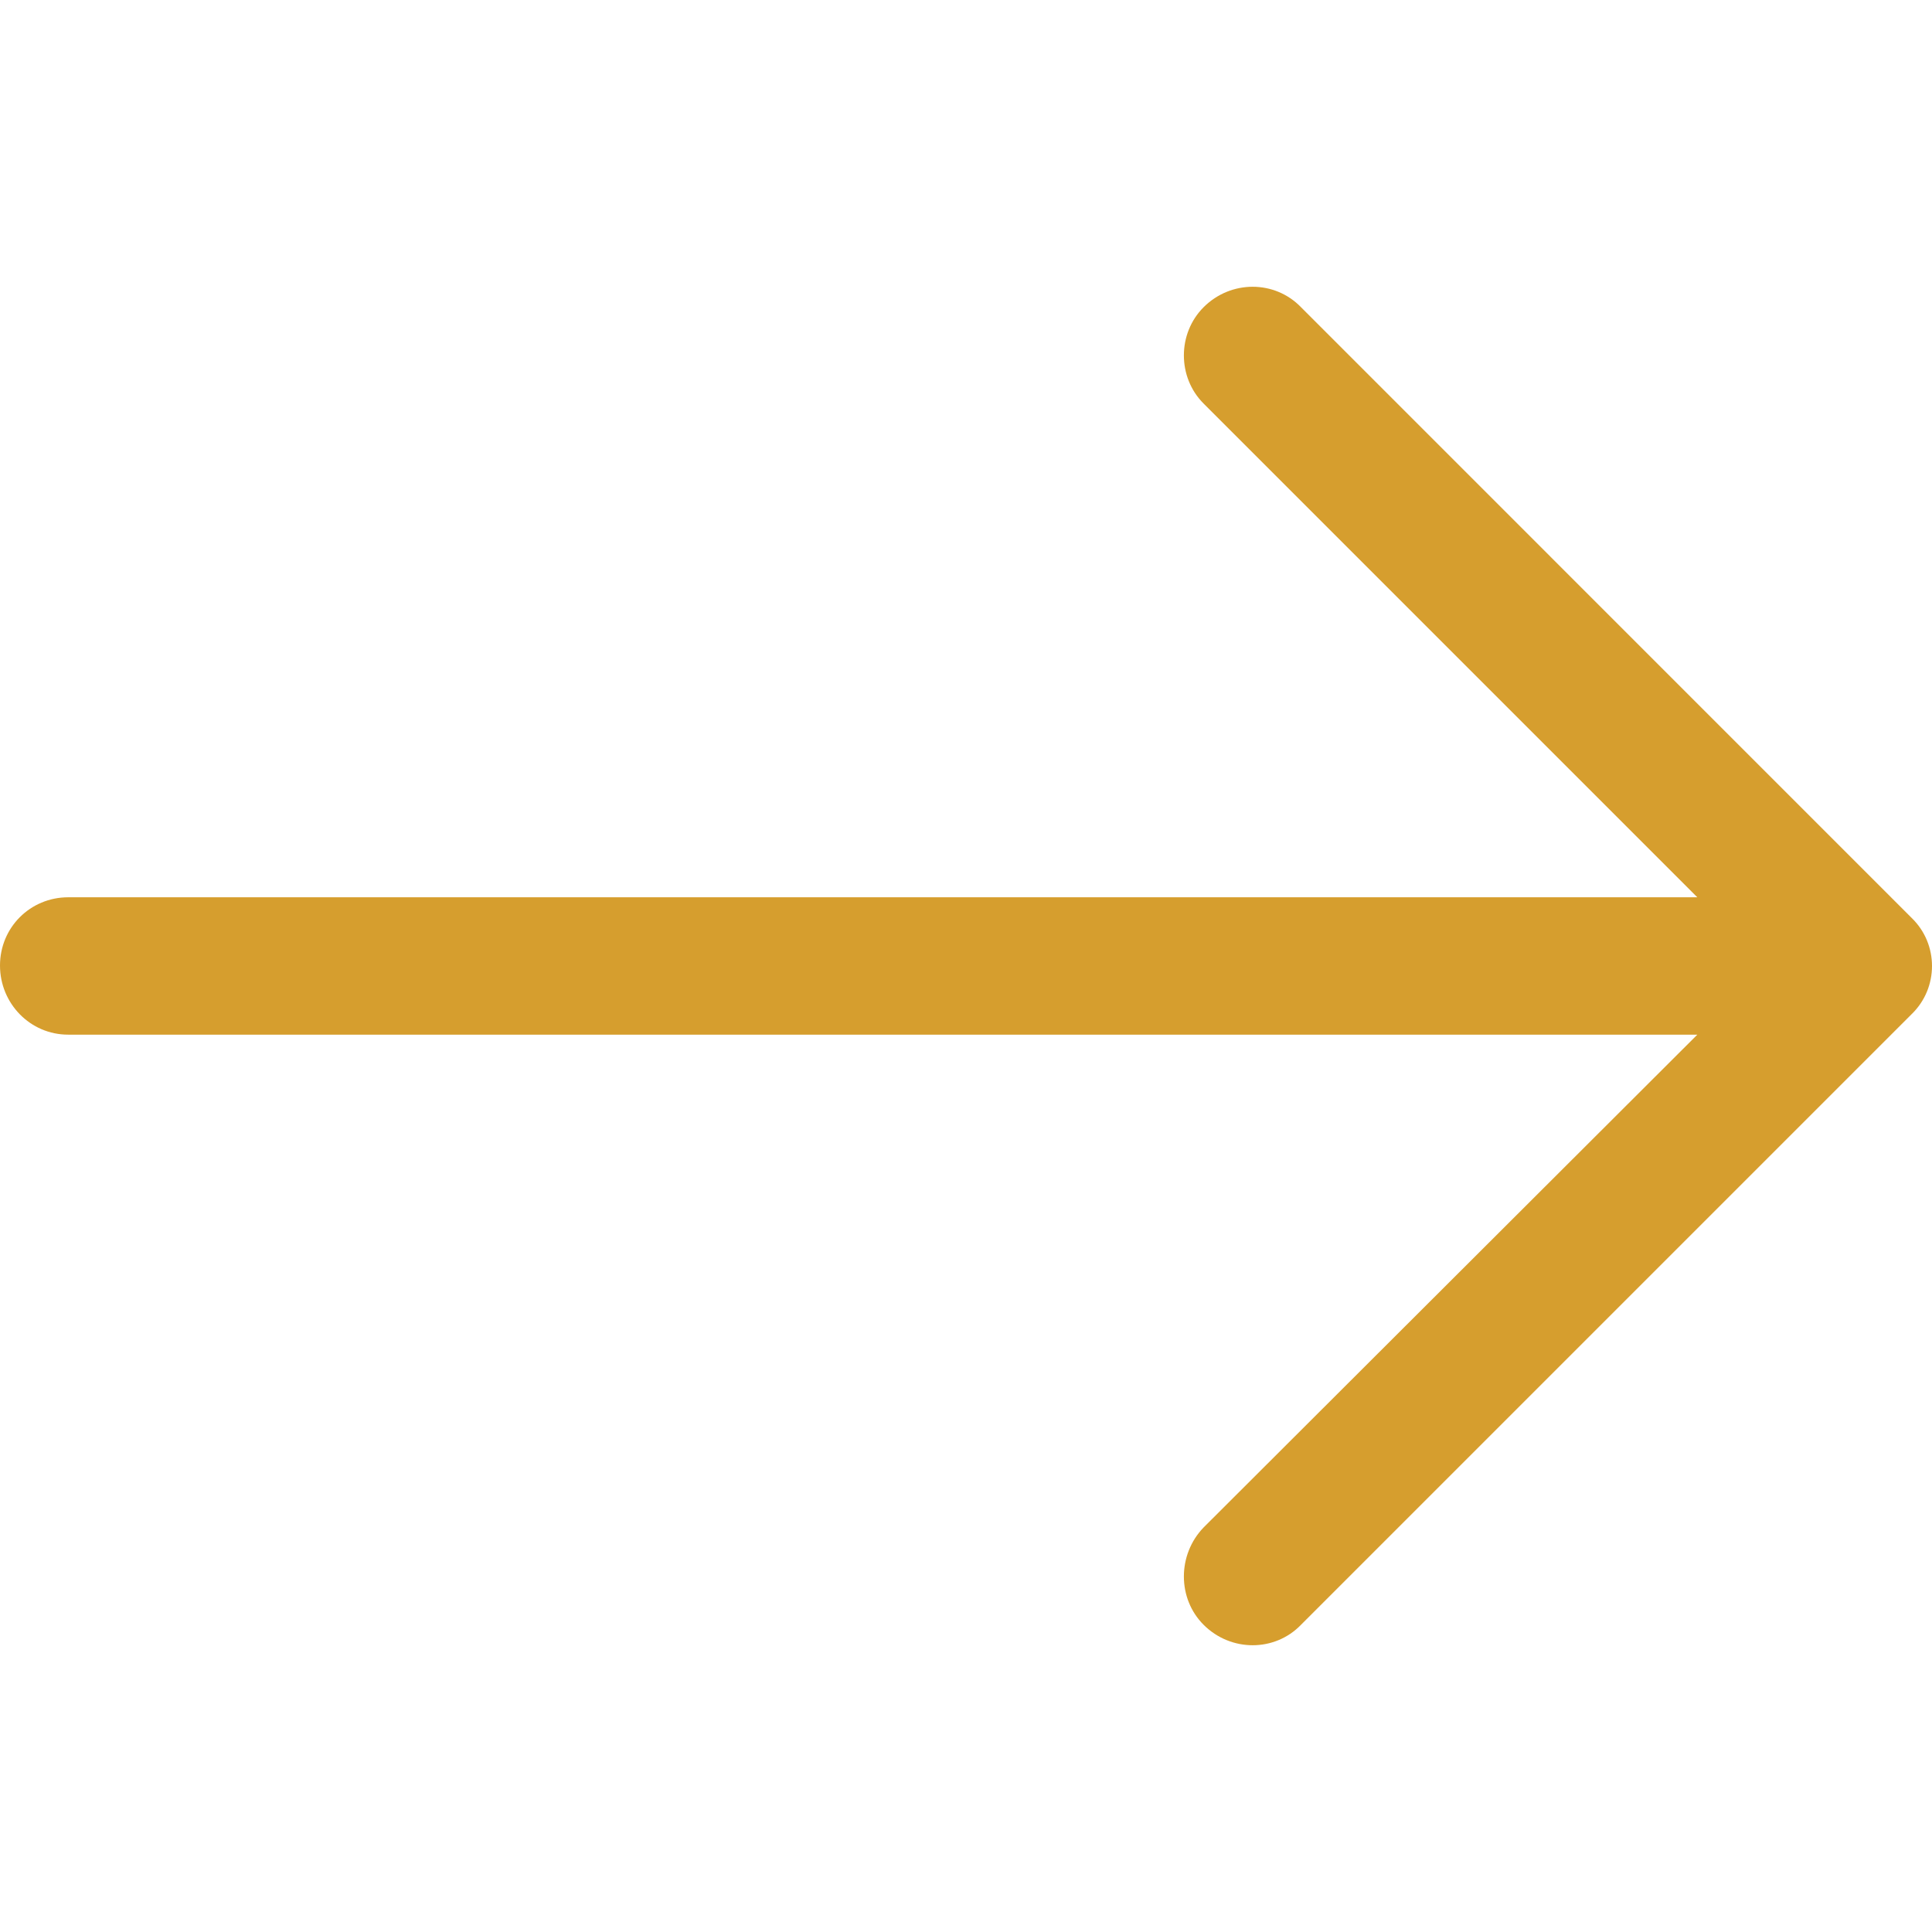
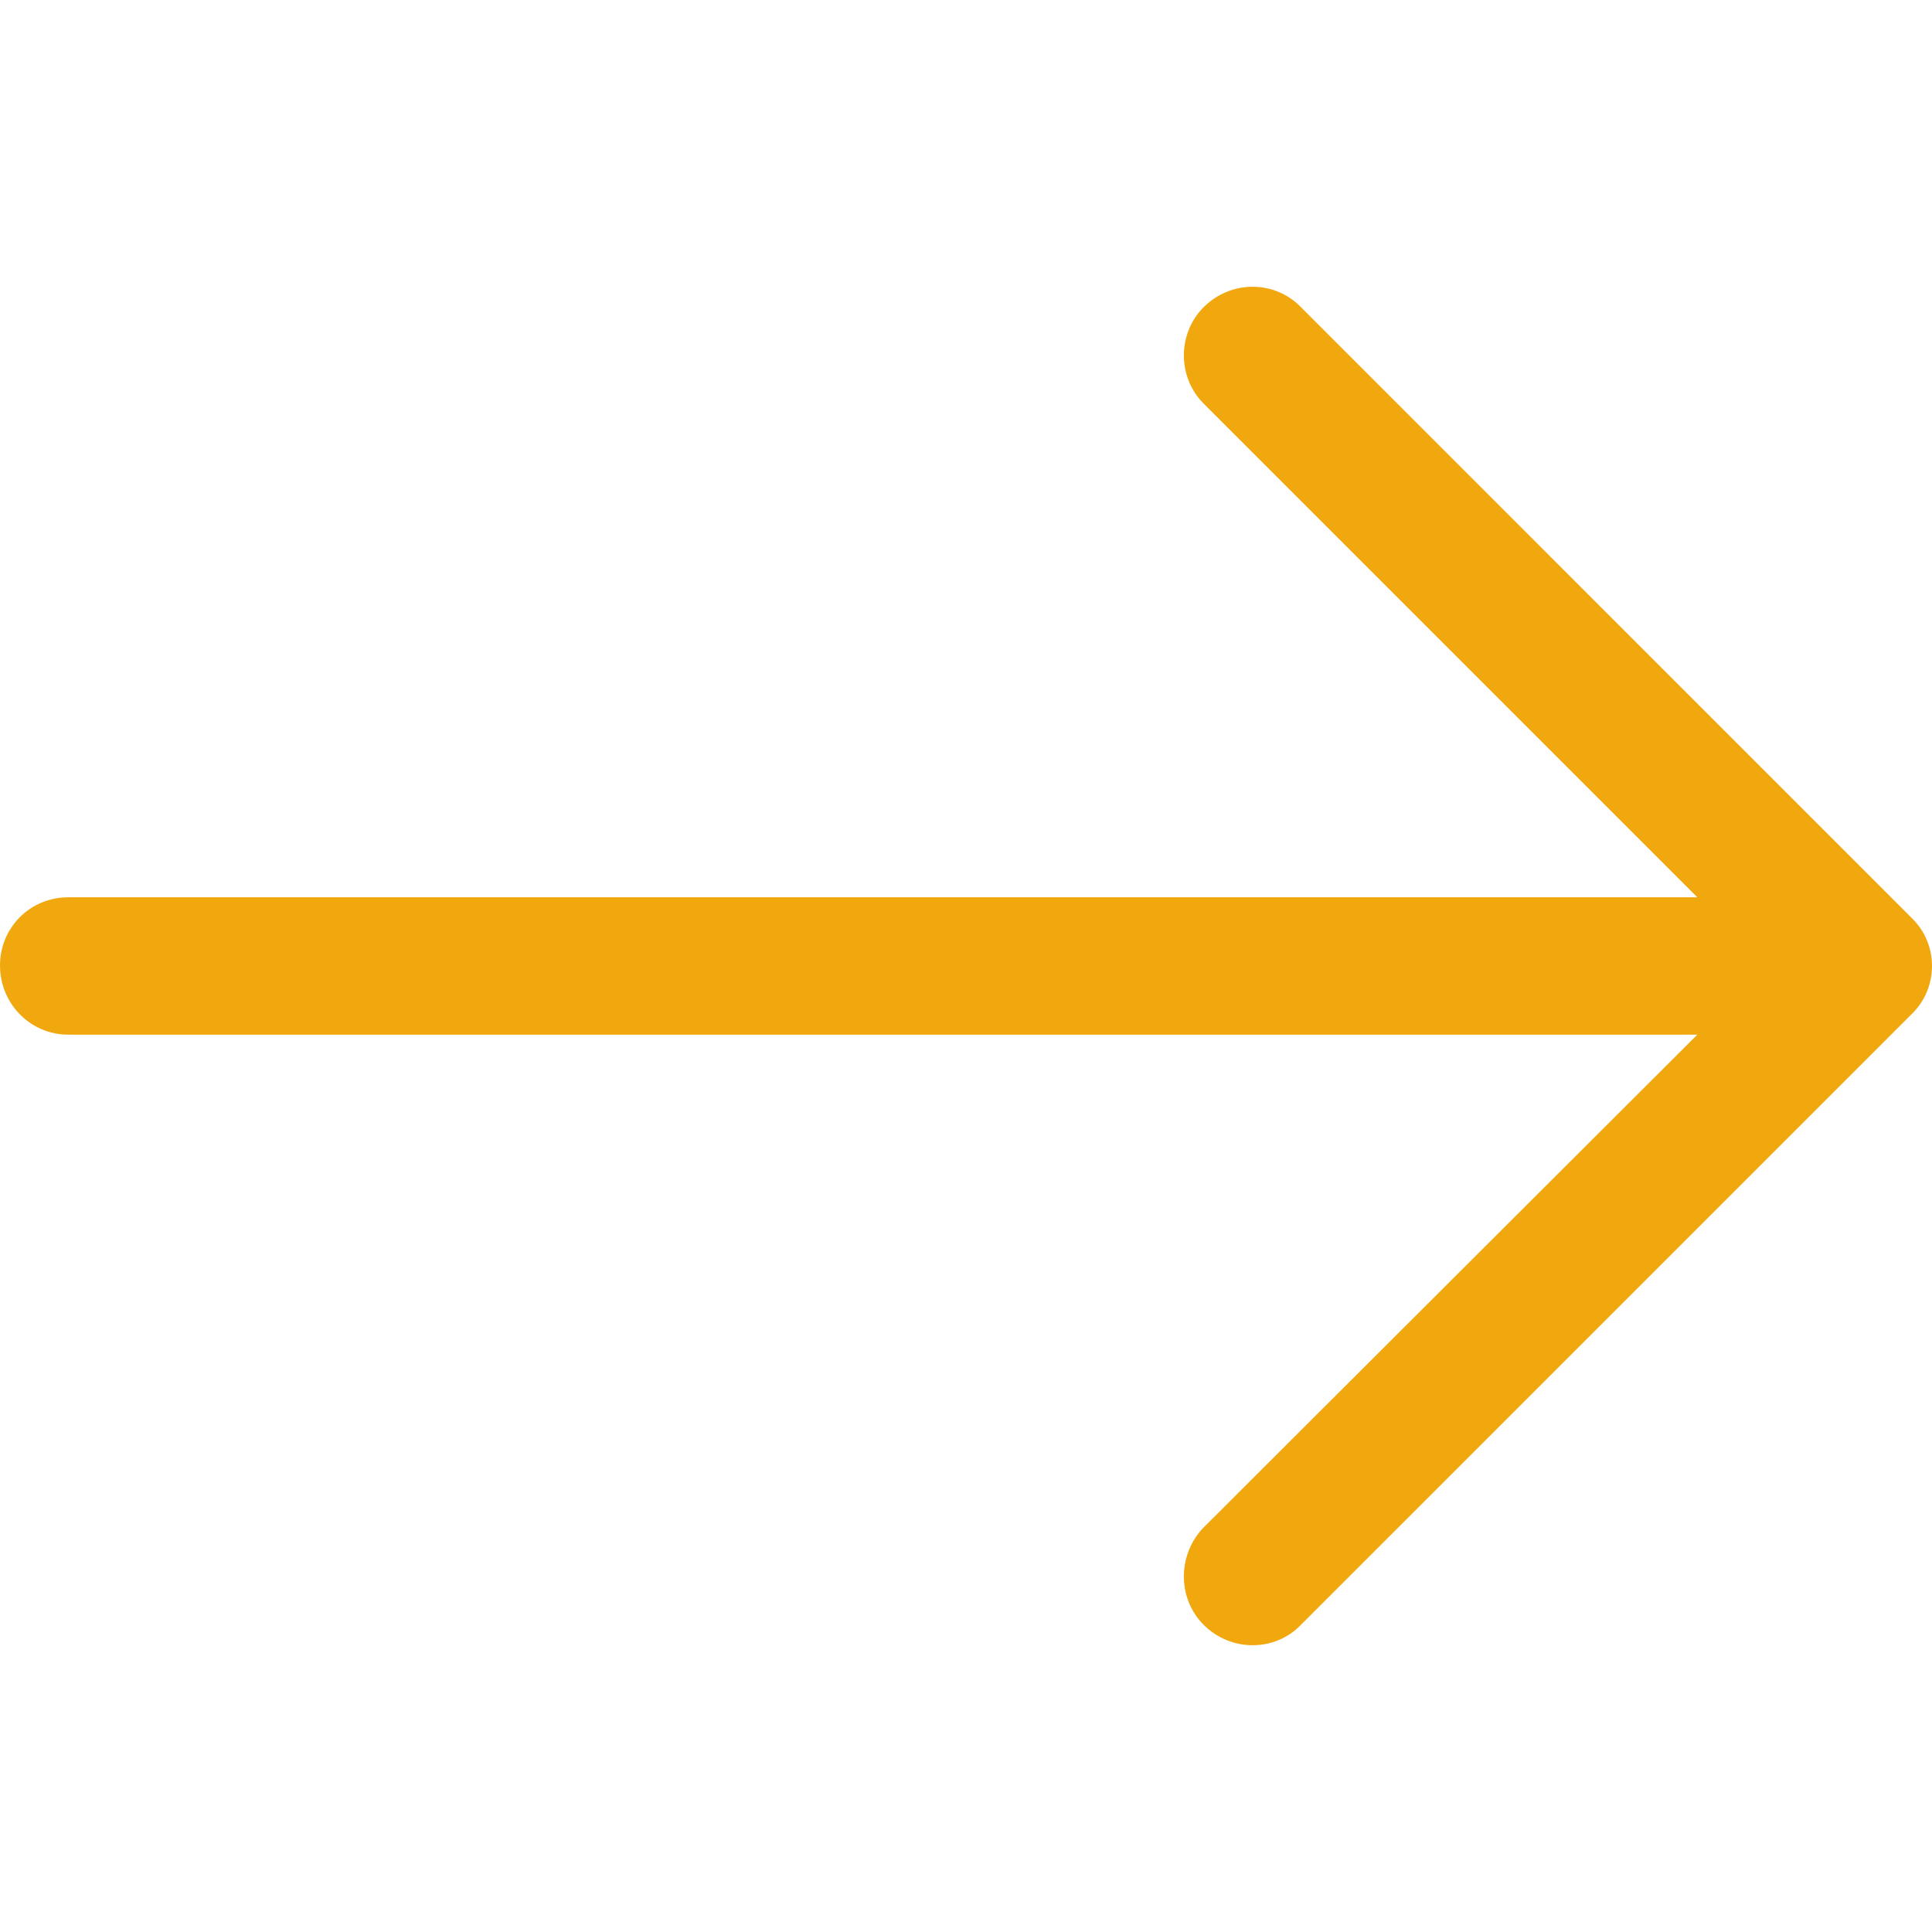
<svg xmlns="http://www.w3.org/2000/svg" version="1.1" id="Capa_1" x="0px" y="0px" viewBox="0 0 31.49 31.49" style="enable-background:new 0 0 31.49 31.49;" xml:space="preserve">
-   <path style="fill:#d69e2e;" d="M21.205,5.007c-0.429-0.444-1.143-0.444-1.587,0c-0.429,0.429-0.429,1.143,0,1.571l8.047,8.047H1.111  C0.492,14.626,0,15.118,0,15.737c0,0.619,0.492,1.127,1.111,1.127h26.554l-8.047,8.032c-0.429,0.444-0.429,1.159,0,1.587  c0.444,0.444,1.159,0.444,1.587,0l9.952-9.952c0.444-0.429,0.444-1.143,0-1.571L21.205,5.007z" />
+   <path style="fill:#f1a80f;" d="M21.205,5.007c-0.429-0.444-1.143-0.444-1.587,0c-0.429,0.429-0.429,1.143,0,1.571l8.047,8.047H1.111  C0.492,14.626,0,15.118,0,15.737c0,0.619,0.492,1.127,1.111,1.127h26.554l-8.047,8.032c-0.429,0.444-0.429,1.159,0,1.587  c0.444,0.444,1.159,0.444,1.587,0l9.952-9.952c0.444-0.429,0.444-1.143,0-1.571L21.205,5.007z" />
</svg>
